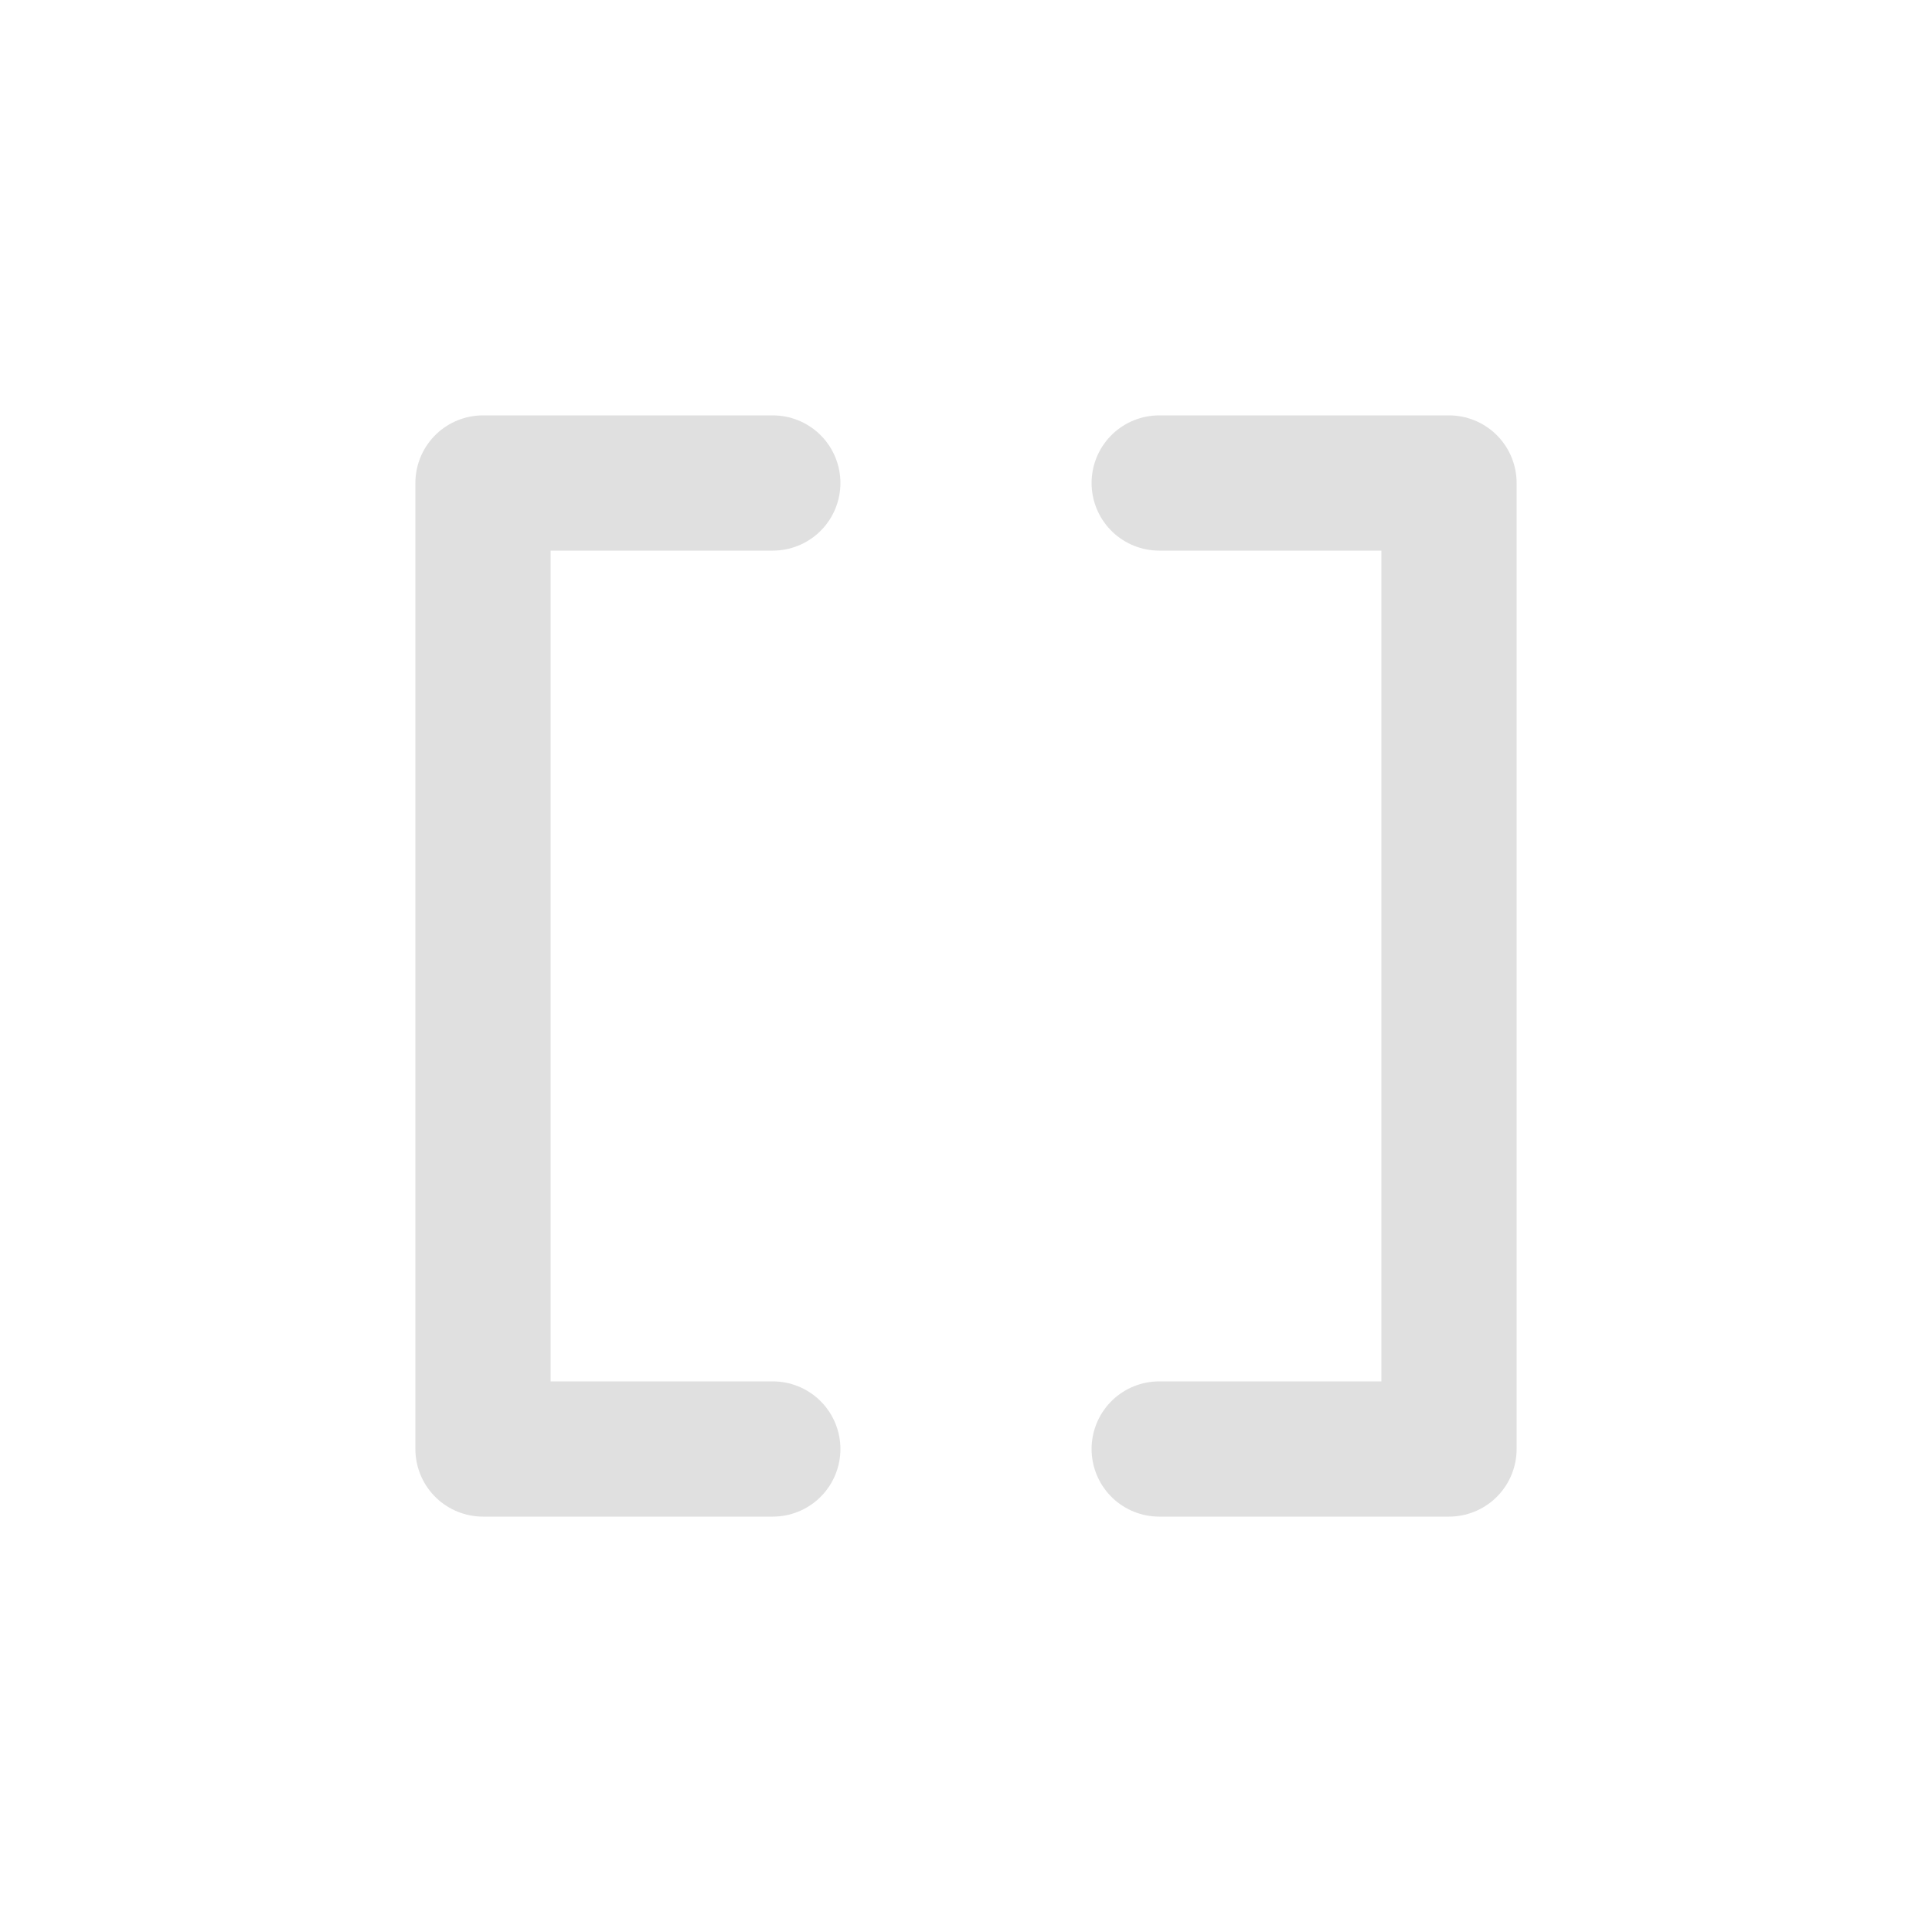
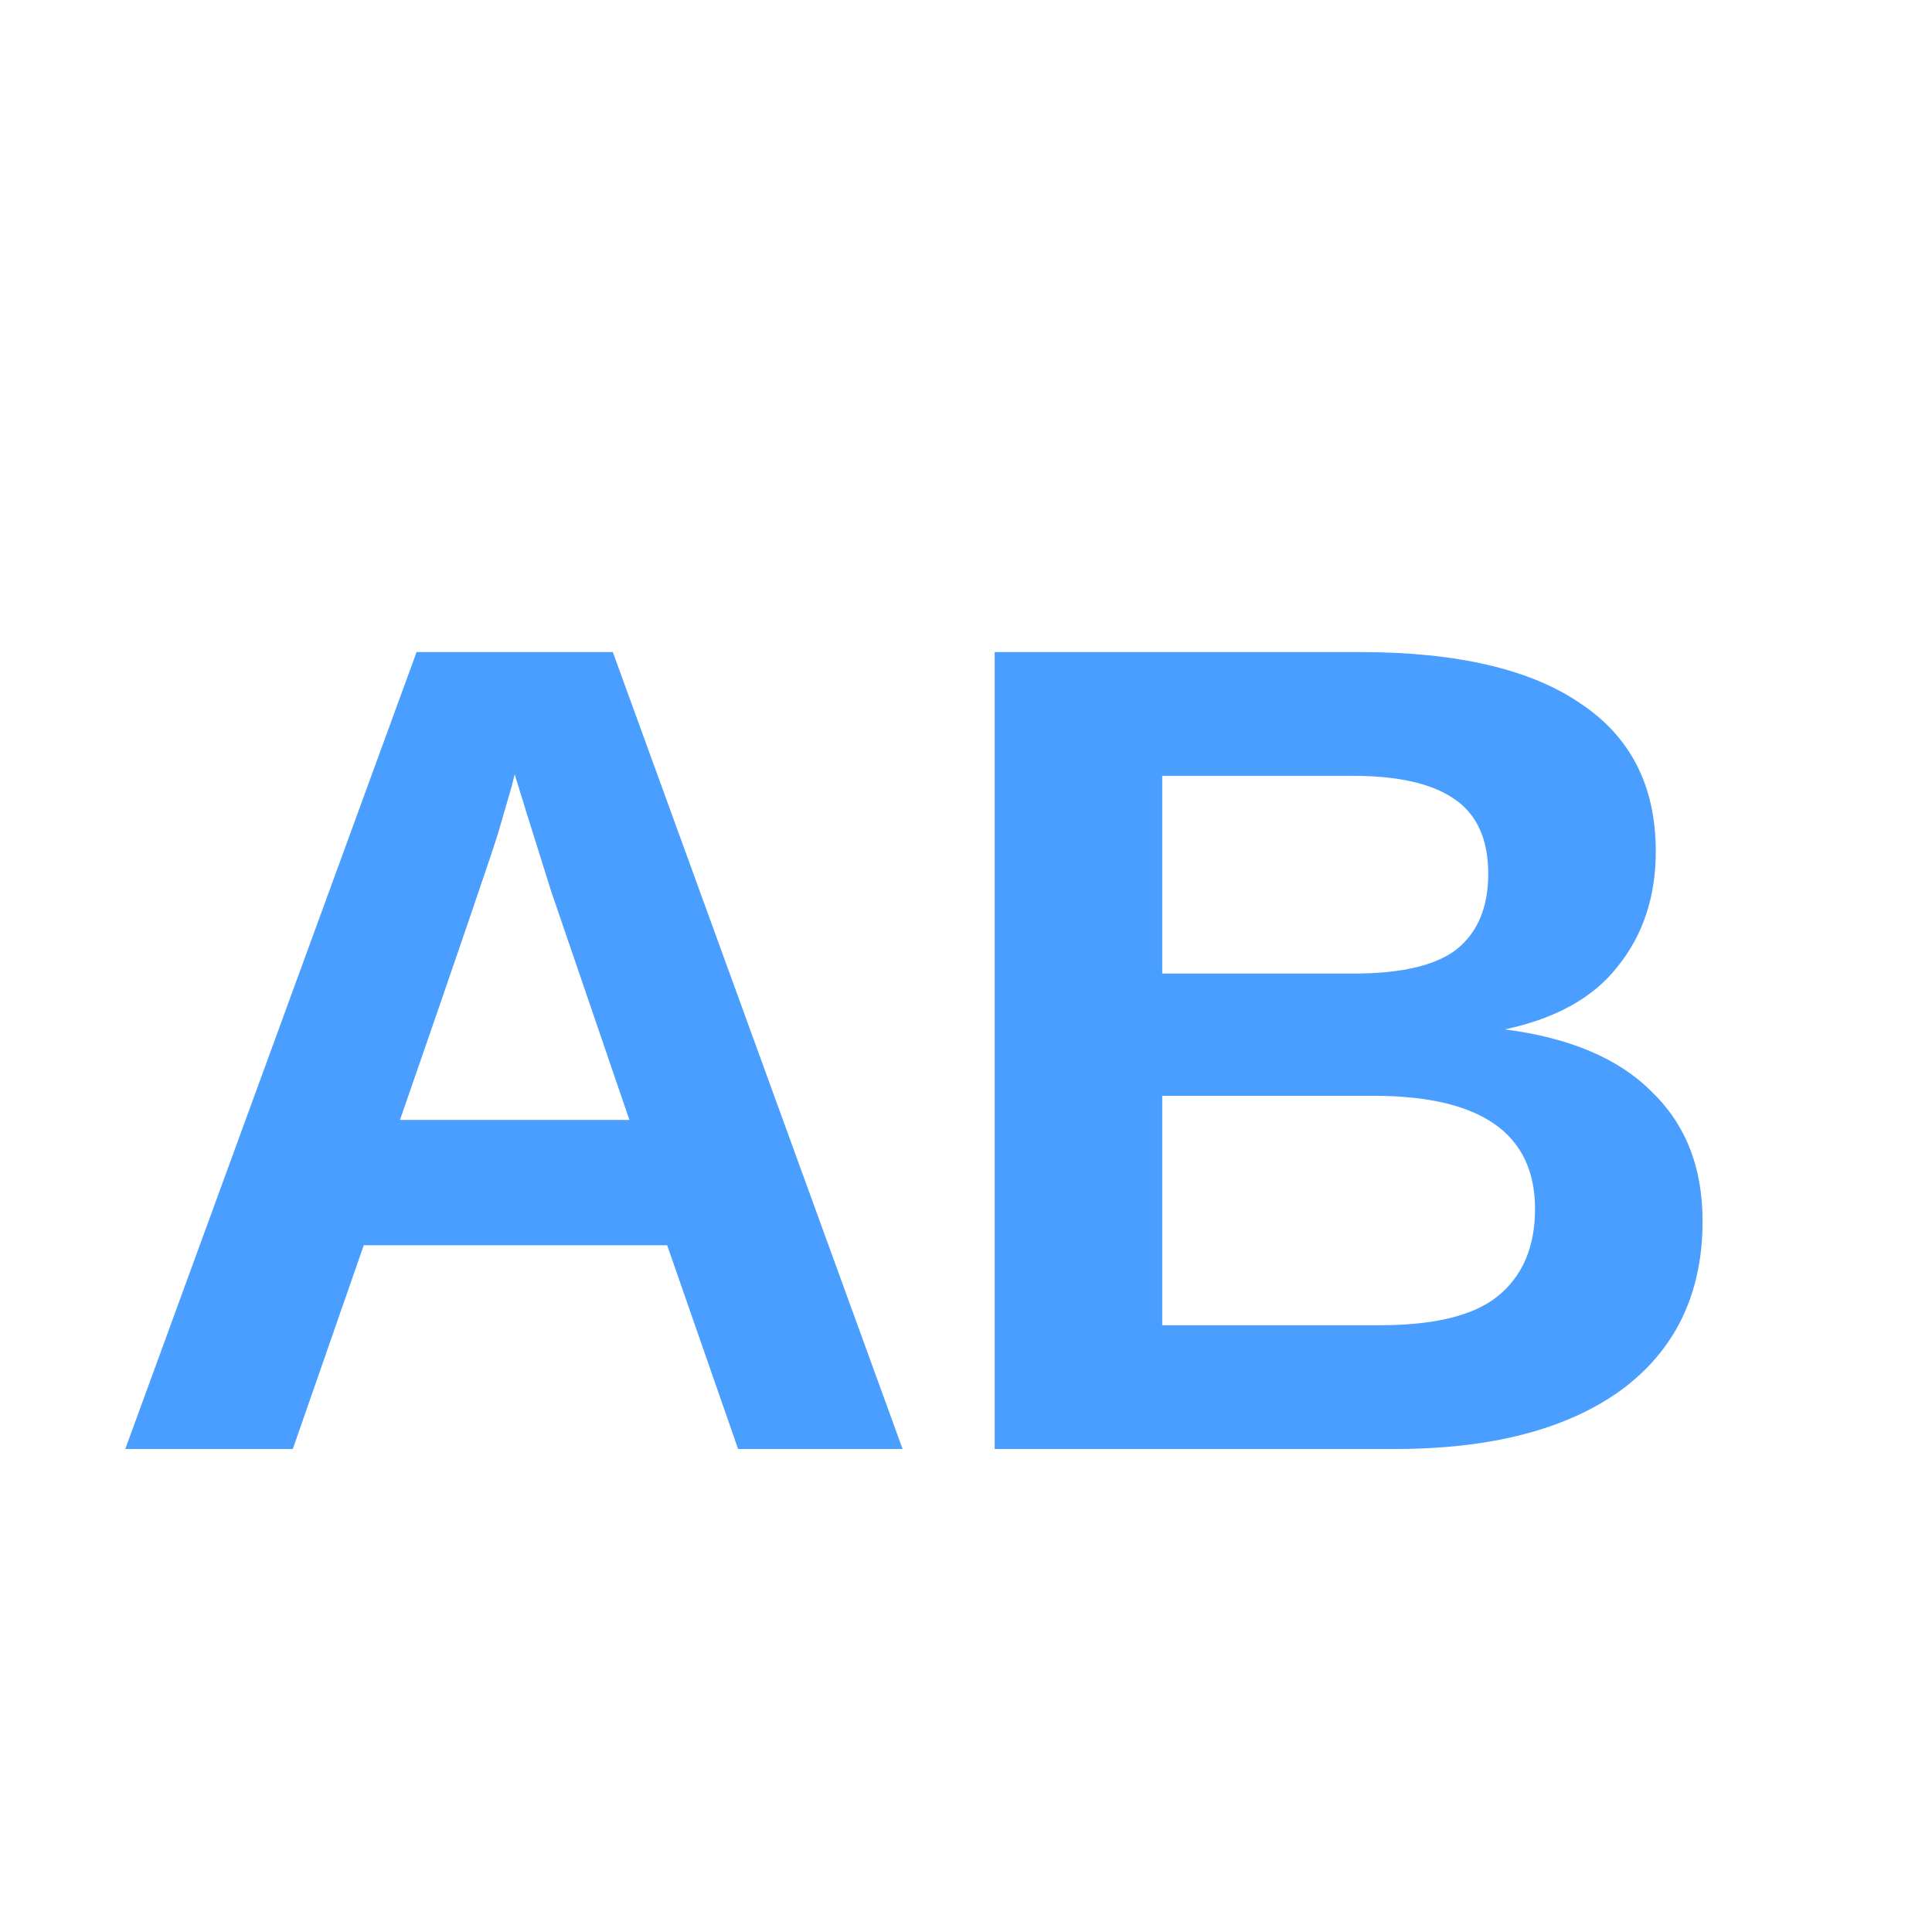
- <svg xmlns="http://www.w3.org/2000/svg" viewBox="0 0 20 20" width="20" height="20" fill="none" stroke="#E0E0E0" stroke-width="1.4" stroke-linecap="round" stroke-linejoin="round">
-   <polyline points="8,5 5,5 5,15 8,15" />
-   <polyline points="12,5 15,5 15,15 12,15" />
+ <svg xmlns="http://www.w3.org/2000/svg" viewBox="0 0 20 20" width="20" height="20">
+   <text x="1" y="15" font-family="Arial, sans-serif" font-size="12" font-weight="bold" fill="#4A9EFF">A</text>
+   <text x="9.5" y="15" font-family="Arial, sans-serif" font-size="12" font-weight="bold" fill="#4A9EFF">B</text>
</svg>
